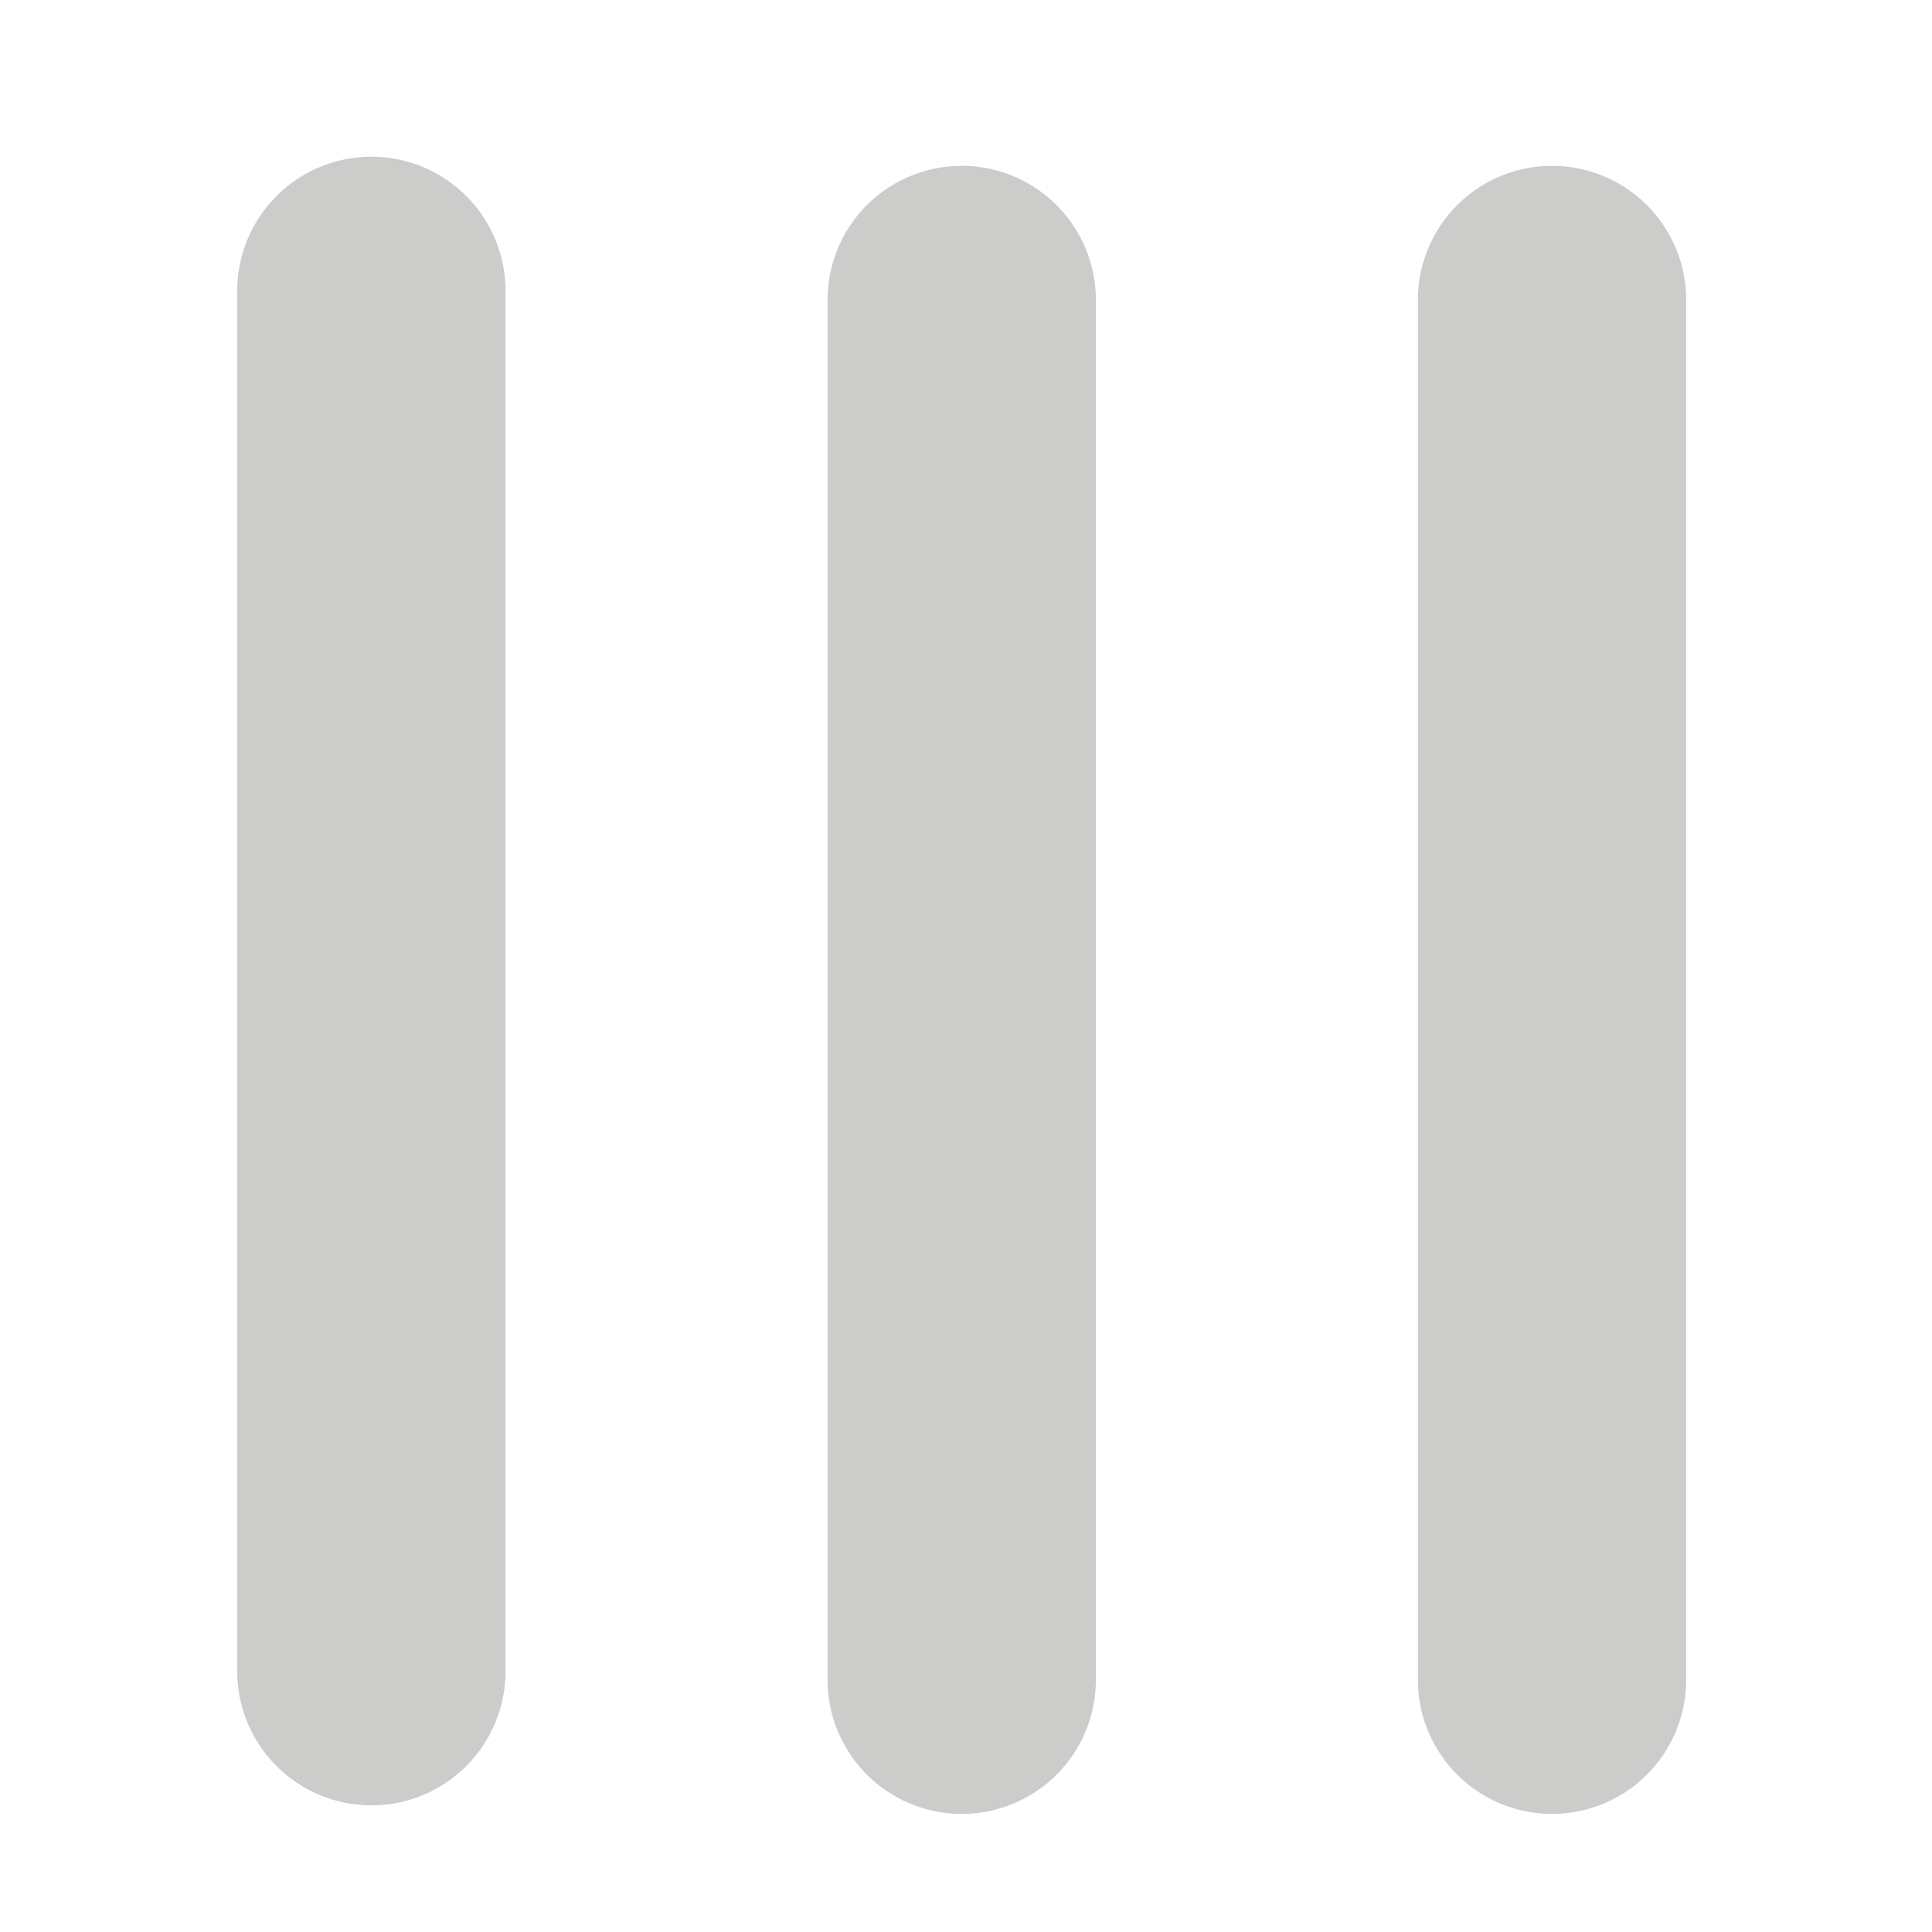
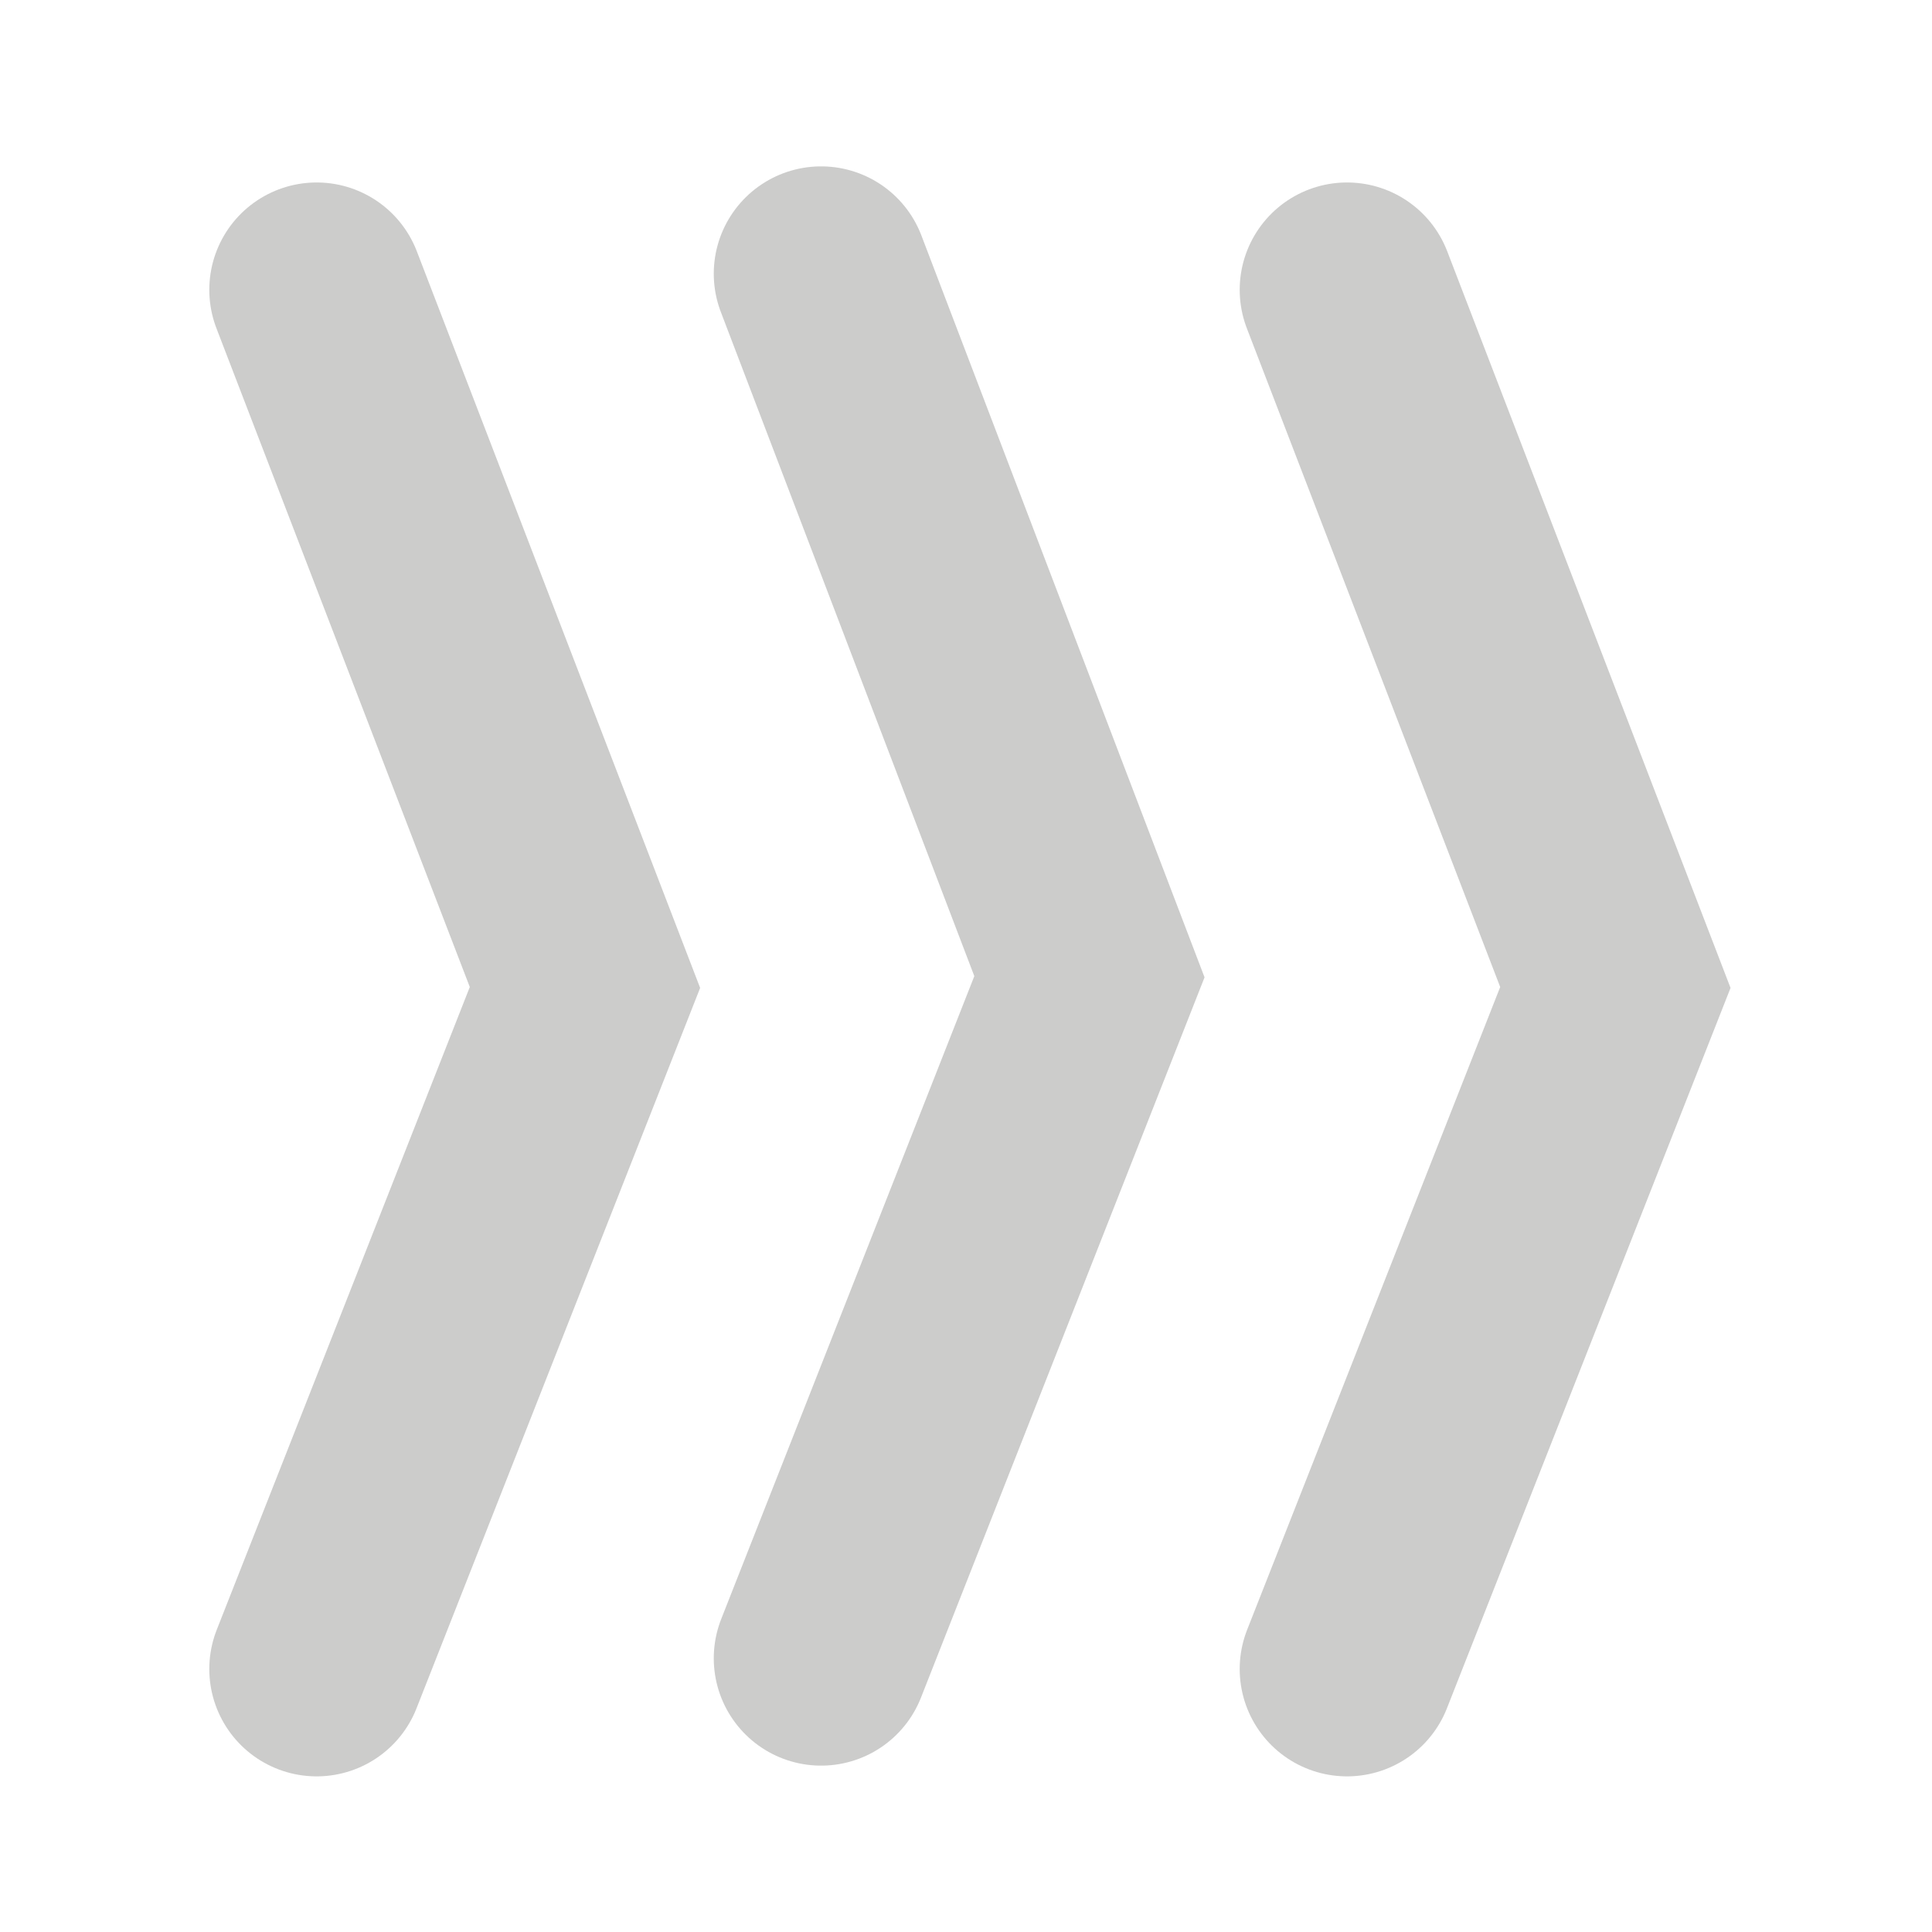
<svg xmlns="http://www.w3.org/2000/svg" version="1.1" id="Layer_1" x="0px" y="0px" viewBox="0 0 36 36" style="enable-background:new 0 0 36 36;" xml:space="preserve">
  <style type="text/css">
- 	.st0{fill:#CCCCCB;stroke:#CCCCCB;stroke-width:5;stroke-linecap:round;stroke-miterlimit:10;}
+ 	.st0{fill:none;stroke:#CCCCCB;stroke-width:4;stroke-linecap:round;stroke-miterlimit:10;}
</style>
-   <line class="st0" x1="17.92" y1="31.3" x2="17.92" y2="5.59" />
-   <line class="st0" x1="28.92" y1="31.3" x2="28.92" y2="5.59" />
-   <line class="st0" x1="6.92" y1="31.14" x2="6.92" y2="5.42" />
+   <polyline class="st0" points="5.9,31.1 10.9,18.4 5.9,5.4 " />
+   <polyline class="st0" points="15.3,30.9 20.3,18.2 15.3,5.1 " />
+   <polyline class="st0" points="25.1,31.1 30.1,18.4 25.1,5.4 " />
</svg>
